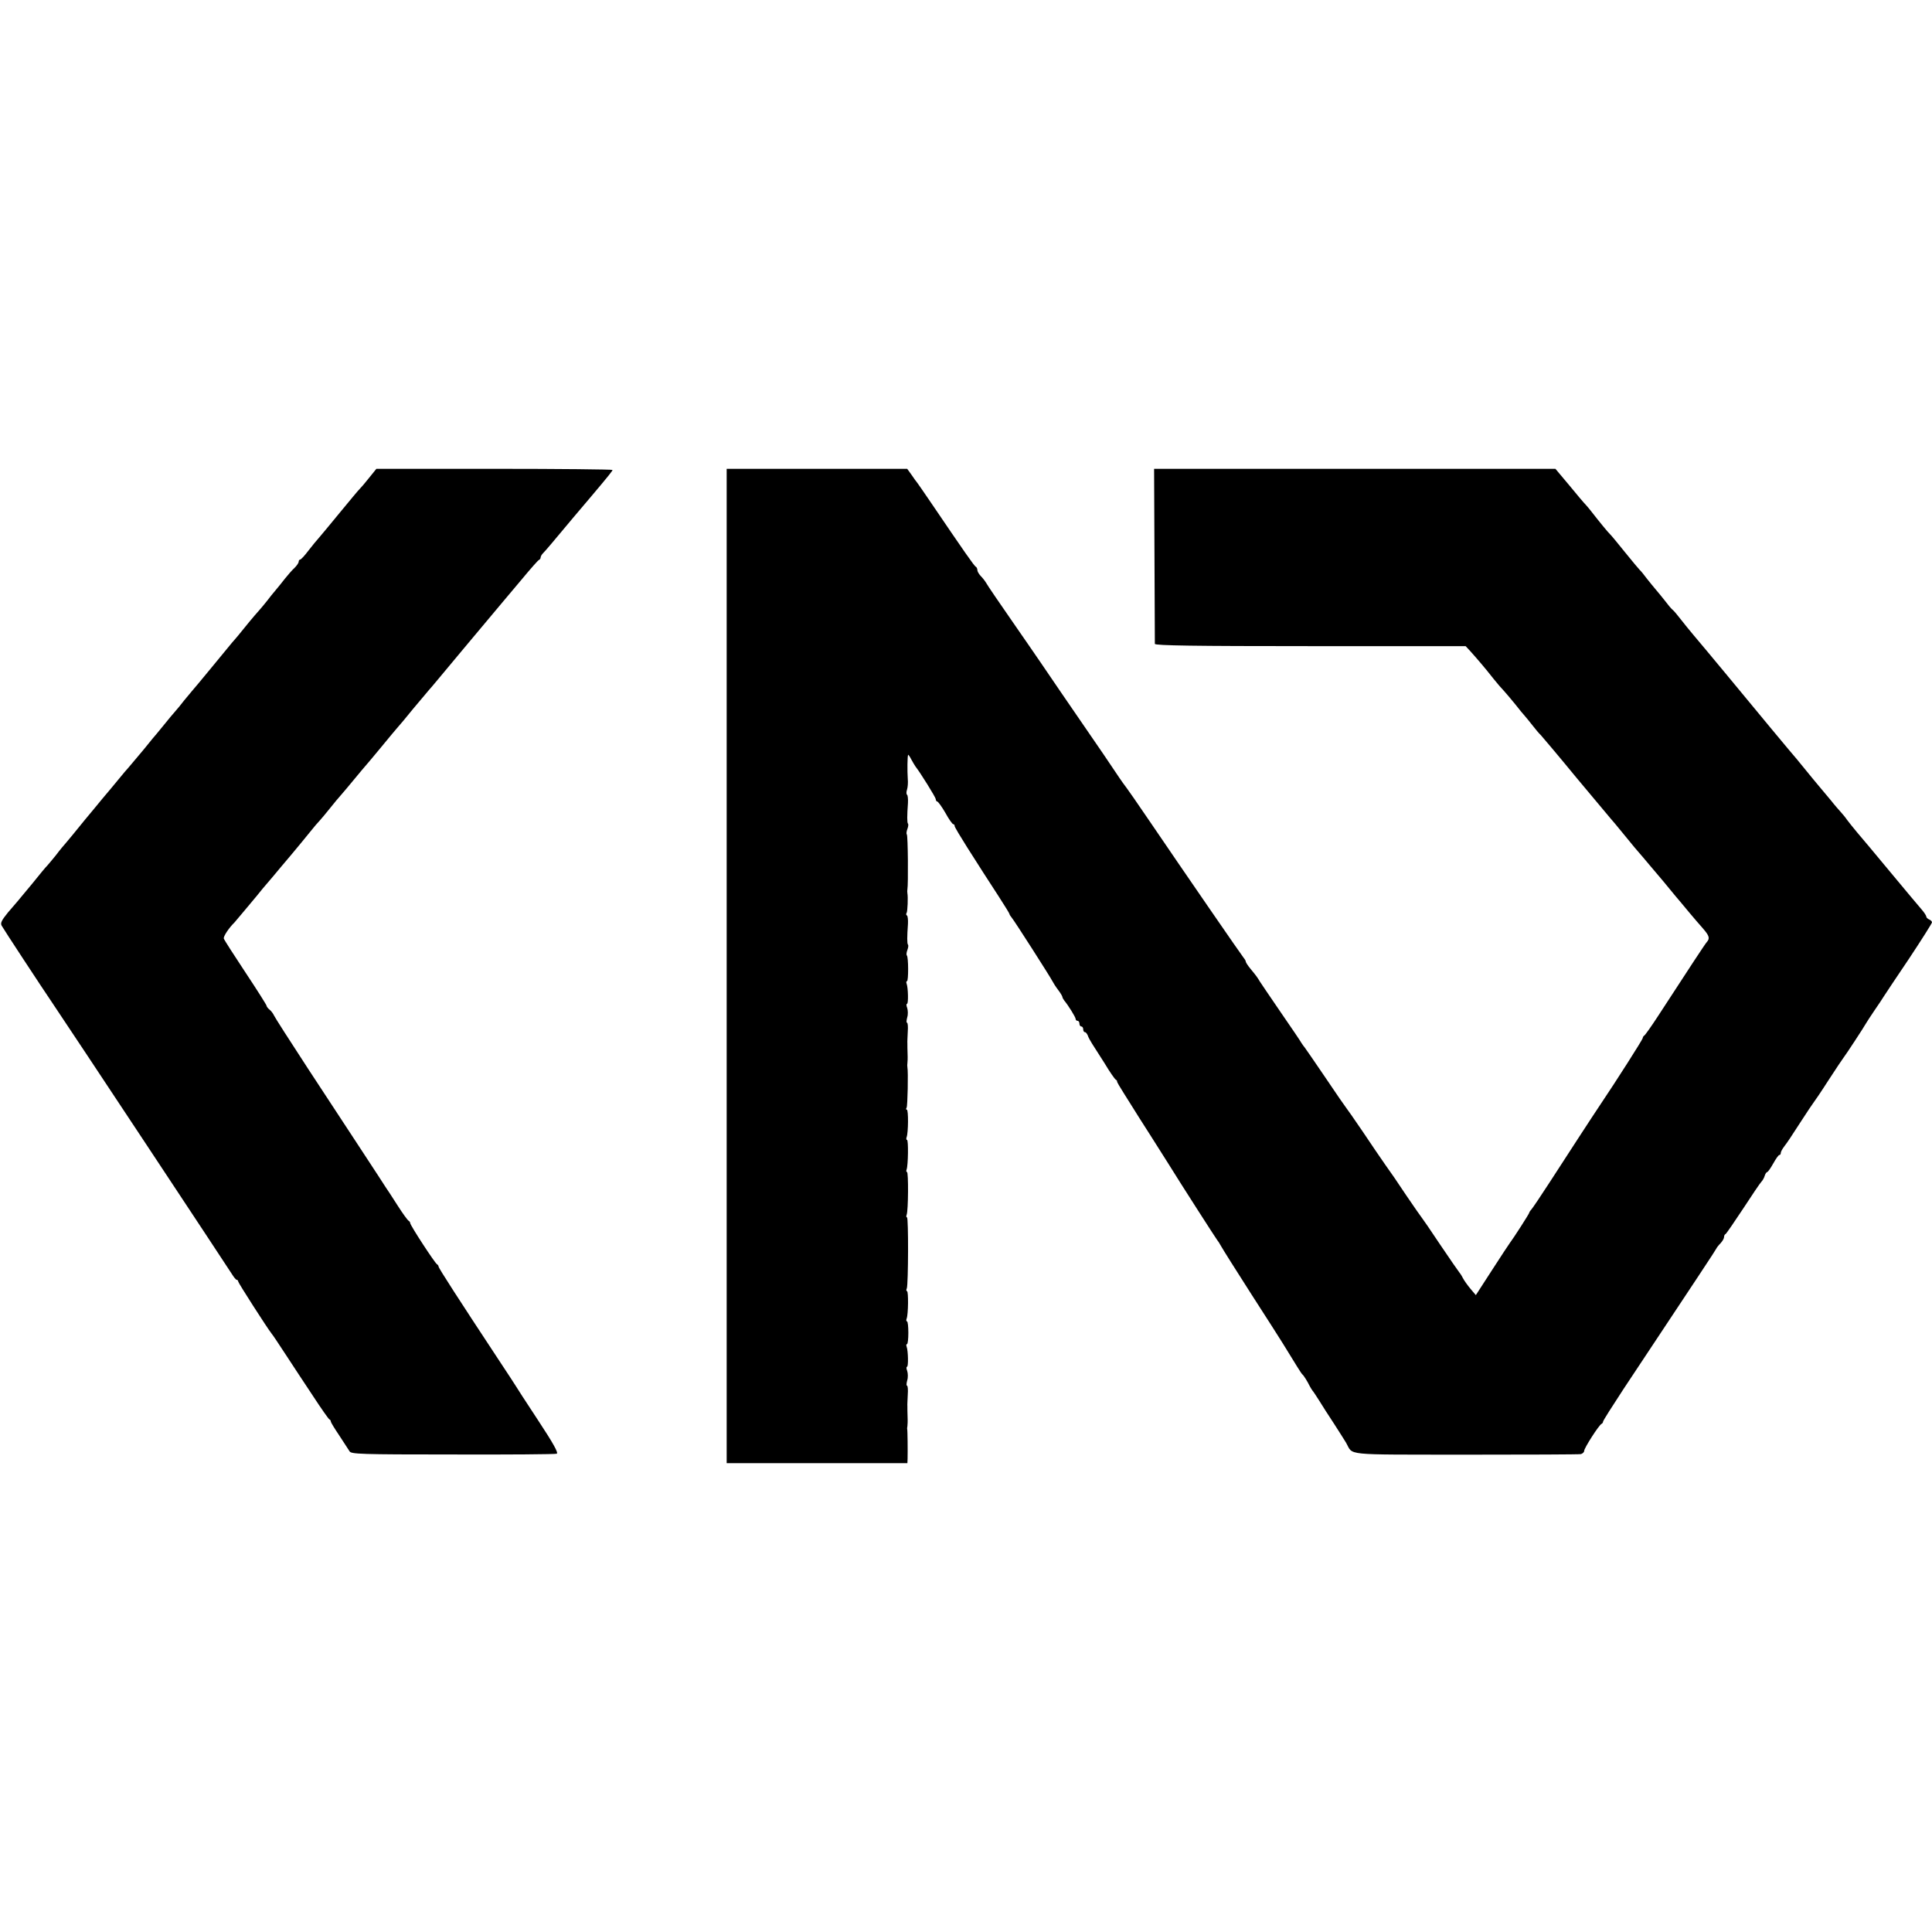
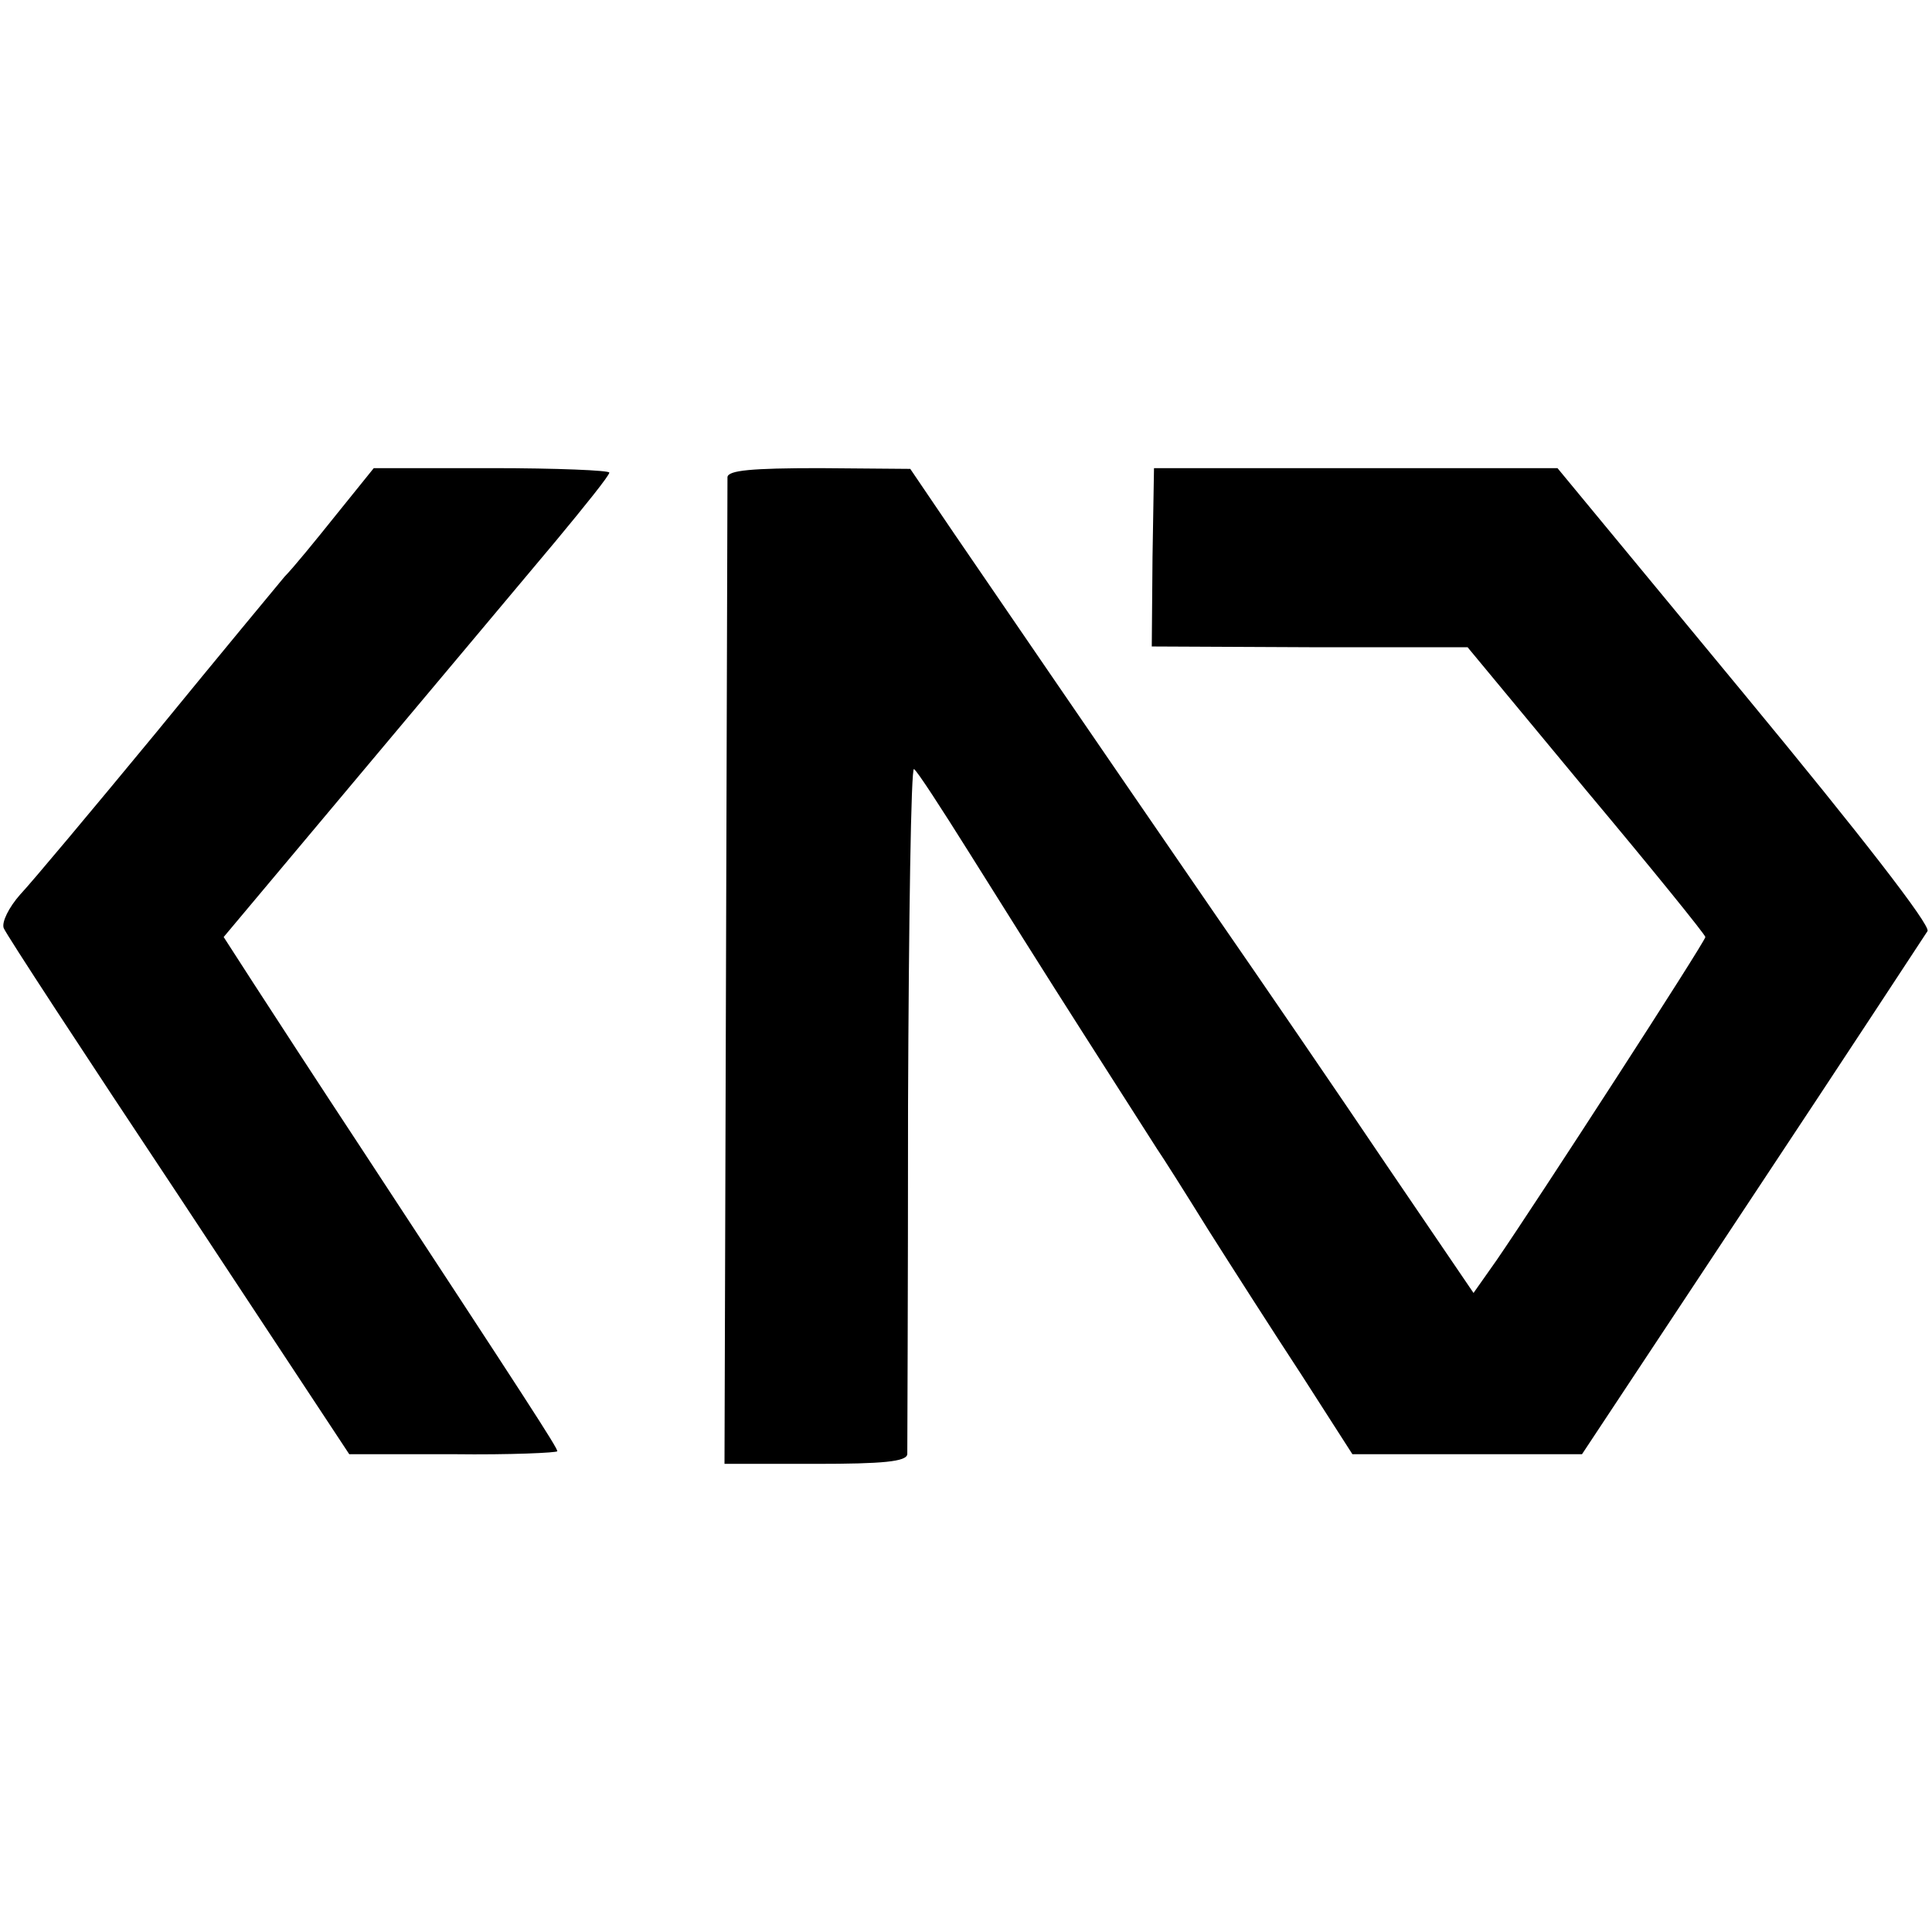
- <svg xmlns="http://www.w3.org/2000/svg" version="1.0" width="1022pt" height="1022pt" viewBox="0 0 1022 1022" preserveAspectRatio="xMidYMid meet">
-   <g transform="translate(0,1022) scale(0.1,-0.1)" fill="#000000" stroke="none">
-     <path d="M1953 7693 c-21 -27 -43 -52 -49 -58 -6 -5 -53 -62 -105 -125 -52 -63 -102 -124 -112 -135 -10 -11 -35 -41 -55 -67 -20 -27 -40 -48 -44 -48 -4 0 -8 -5 -8 -11 0 -7 -10 -21 -22 -33 -13 -12 -35 -37 -50 -56 -15 -19 -37 -47 -50 -62 -13 -15 -33 -40 -45 -56 -12 -16 -33 -40 -45 -54 -21 -23 -66 -77 -110 -132 -10 -11 -23 -28 -31 -36 -7 -8 -55 -67 -107 -130 -52 -63 -99 -120 -105 -126 -5 -6 -23 -28 -40 -48 -16 -21 -38 -48 -49 -60 -10 -11 -35 -41 -55 -66 -20 -25 -38 -47 -41 -50 -3 -3 -35 -41 -70 -85 -36 -43 -72 -86 -80 -95 -8 -9 -31 -35 -50 -59 -31 -38 -53 -64 -91 -109 -6 -8 -47 -57 -91 -110 -43 -54 -87 -106 -96 -117 -10 -11 -36 -42 -57 -70 -22 -27 -43 -52 -46 -55 -4 -3 -39 -45 -79 -95 -41 -49 -76 -92 -79 -95 -3 -3 -25 -29 -49 -57 -34 -42 -41 -56 -33 -70 7 -14 216 -332 271 -413 86 -127 931 -1404 945 -1427 11 -18 23 -33 27 -33 4 0 8 -4 8 -9 0 -7 152 -244 177 -276 5 -5 38 -55 74 -110 36 -55 101 -154 145 -220 43 -66 82 -121 86 -123 5 -2 8 -7 8 -12 0 -4 20 -37 45 -74 24 -37 48 -74 54 -83 8 -15 56 -17 545 -17 295 -1 543 1 551 4 10 4 -17 53 -100 179 -63 96 -116 177 -117 180 -2 4 -42 65 -89 136 -215 326 -319 487 -319 495 0 4 -4 10 -8 12 -10 4 -142 206 -142 218 0 4 -4 10 -8 12 -5 2 -32 39 -60 83 -28 44 -56 87 -62 95 -5 8 -60 93 -122 187 -62 95 -192 293 -288 439 -96 147 -178 275 -181 283 -4 9 -14 23 -23 30 -9 7 -16 17 -16 21 0 4 -50 83 -111 175 -61 92 -113 173 -115 180 -4 10 27 57 56 85 5 5 89 106 120 143 8 10 22 27 30 37 8 9 32 37 52 61 20 24 65 78 100 119 35 42 79 95 98 119 19 24 42 51 51 60 8 9 33 38 55 66 21 27 46 56 54 65 8 9 24 28 35 41 45 55 120 144 125 149 3 3 25 30 50 60 59 72 83 100 95 114 6 6 42 49 80 96 39 46 77 92 85 101 8 9 22 25 30 35 19 23 333 399 363 434 12 14 57 68 101 120 43 52 83 97 87 98 5 2 9 8 9 14 0 5 6 15 13 22 14 14 50 57 162 191 37 44 77 91 89 105 98 116 116 139 116 144 0 3 -281 6 -624 6 l-625 0 -38 -47z" />
-     <path d="M3844 5110 l0 -2630 478 0 478 0 1 23 c1 41 0 152 -2 157 -1 3 0 10 1 15 1 6 2 28 1 50 -1 22 -1 47 -1 55 -1 8 1 36 2 63 2 26 0 47 -4 47 -4 0 -3 12 1 28 5 15 4 37 0 50 -5 12 -5 22 -1 22 8 0 6 85 -2 106 -3 8 -2 14 2 14 4 0 7 27 7 60 0 33 -3 60 -7 60 -4 0 -5 7 -2 15 9 22 10 145 2 145 -4 0 -5 7 -1 15 8 23 9 375 1 375 -4 0 -5 6 -2 14 9 22 10 226 2 226 -4 0 -5 6 -2 14 8 22 10 156 2 156 -4 0 -5 7 -2 15 9 23 10 145 1 145 -5 0 -5 5 -1 11 5 9 9 188 4 214 -1 6 -1 15 0 20 1 6 2 28 1 50 -1 22 -1 47 -1 55 -1 8 1 36 2 63 2 26 0 47 -4 47 -4 0 -3 12 1 28 5 15 4 37 0 50 -5 12 -5 22 -1 22 8 0 6 85 -2 106 -3 8 -2 14 2 14 8 0 8 128 -1 136 -3 3 -2 16 3 29 5 13 6 25 3 28 -5 6 -5 41 0 110 1 21 -1 41 -5 44 -5 2 -6 9 -2 14 5 9 8 83 4 104 -1 6 -1 15 0 20 5 24 3 286 -3 291 -3 3 -2 16 3 29 5 13 6 25 3 28 -5 6 -5 41 0 110 1 21 -1 41 -5 43 -4 3 -4 15 0 27 4 12 6 38 4 57 -3 42 -2 123 2 127 1 2 9 -9 17 -25 8 -15 18 -31 22 -37 26 -33 106 -162 107 -172 0 -7 4 -13 8 -13 4 0 24 -27 43 -60 18 -33 37 -60 42 -60 4 0 7 -4 7 -10 0 -5 30 -55 66 -112 36 -57 76 -119 88 -138 12 -19 48 -74 79 -122 31 -48 57 -90 57 -93 0 -3 5 -11 11 -18 14 -16 207 -318 216 -337 4 -8 17 -29 30 -46 13 -17 23 -34 23 -38 0 -4 5 -12 10 -19 21 -25 60 -88 60 -97 0 -6 5 -10 10 -10 6 0 10 -7 10 -15 0 -8 5 -15 10 -15 6 0 10 -7 10 -15 0 -8 4 -15 9 -15 5 0 11 -8 15 -17 3 -10 14 -30 23 -44 10 -15 40 -62 67 -105 26 -44 53 -82 58 -85 5 -3 9 -8 7 -10 -1 -2 16 -31 37 -64 21 -33 43 -68 49 -78 5 -9 46 -73 90 -142 44 -69 87 -137 95 -150 61 -99 255 -401 259 -405 3 -3 13 -18 21 -33 8 -15 80 -129 160 -254 80 -124 154 -240 165 -258 73 -119 99 -161 104 -165 8 -6 29 -41 38 -60 4 -8 11 -19 15 -25 5 -5 21 -30 37 -55 15 -25 50 -79 77 -120 27 -41 55 -87 64 -101 41 -70 -27 -63 631 -64 327 0 602 1 612 3 9 3 17 10 17 17 0 15 79 138 92 143 4 2 8 7 8 12 0 5 49 82 108 172 399 601 487 734 491 743 2 5 12 18 23 29 10 11 18 25 18 32 0 7 3 14 8 16 4 2 45 62 92 133 47 72 90 136 97 143 6 6 15 21 18 32 3 11 10 20 13 20 4 0 18 20 32 45 14 25 28 45 32 45 5 0 8 5 8 11 0 6 8 21 18 34 21 28 29 40 93 139 28 43 55 84 60 90 5 6 42 60 81 121 39 60 75 114 80 120 10 12 111 166 118 180 3 6 23 36 45 69 22 32 45 66 50 75 6 9 65 99 133 199 67 101 122 188 122 193 0 5 -7 12 -15 15 -8 4 -15 10 -15 15 0 5 -11 22 -24 37 -13 15 -88 104 -165 197 -78 94 -158 190 -179 214 -20 24 -44 54 -52 65 -8 12 -23 30 -33 41 -10 11 -33 37 -50 59 -18 21 -48 57 -67 80 -19 23 -51 61 -70 85 -19 24 -40 48 -45 55 -13 14 -216 258 -379 456 -71 85 -145 175 -167 200 -21 25 -52 63 -69 85 -17 22 -36 45 -43 50 -7 6 -24 26 -38 45 -15 19 -37 46 -49 60 -12 14 -34 41 -49 60 -14 19 -31 40 -37 45 -6 6 -41 48 -79 95 -38 47 -73 90 -79 95 -9 8 -55 64 -101 123 -5 7 -17 21 -25 30 -9 9 -49 56 -89 105 l-73 87 -1062 0 -1061 0 2 -457 c1 -252 2 -463 2 -469 1 -9 213 -12 822 -12 l822 0 26 -28 c34 -38 78 -89 121 -144 19 -24 44 -53 55 -64 11 -12 38 -44 60 -71 22 -28 44 -55 50 -61 5 -6 24 -28 40 -49 17 -22 37 -46 46 -54 8 -9 94 -110 189 -226 96 -115 177 -212 180 -215 3 -3 37 -43 75 -90 38 -47 74 -90 80 -96 5 -6 28 -32 50 -59 22 -26 45 -53 50 -59 6 -6 30 -36 55 -66 25 -30 49 -60 55 -66 5 -6 28 -33 50 -60 22 -26 55 -65 73 -85 34 -39 38 -53 21 -72 -10 -11 -91 -135 -259 -393 -35 -54 -68 -100 -72 -102 -4 -2 -8 -8 -8 -13 0 -7 -140 -227 -229 -359 -24 -35 -193 -295 -266 -408 -44 -68 -86 -130 -92 -137 -7 -8 -13 -16 -13 -19 0 -6 -86 -139 -103 -161 -4 -5 -47 -70 -94 -143 l-86 -133 -28 33 c-15 18 -34 44 -41 58 -7 14 -16 27 -19 30 -3 3 -48 68 -100 145 -51 77 -96 142 -99 145 -3 3 -39 55 -80 115 -40 61 -91 135 -113 165 -21 30 -75 109 -119 175 -45 66 -84 122 -87 125 -3 3 -53 75 -110 160 -58 85 -107 157 -110 160 -3 3 -10 13 -16 22 -5 10 -55 83 -110 163 -55 80 -104 153 -110 162 -13 22 -20 32 -50 68 -14 17 -25 34 -25 38 0 4 -5 13 -11 20 -11 13 -308 444 -497 722 -64 94 -118 172 -121 175 -3 3 -32 43 -63 90 -31 47 -90 133 -130 191 -144 210 -183 266 -256 374 -42 61 -100 146 -131 190 -95 137 -156 226 -166 244 -6 10 -18 25 -28 35 -9 10 -17 23 -17 31 0 7 -4 15 -8 17 -8 3 -60 78 -240 343 -34 50 -65 95 -69 100 -5 6 -19 25 -31 43 l-23 32 -478 0 -477 0 0 -2630z" />
+ <svg xmlns="http://www.w3.org/2000/svg" version="1.0" width="260pt" height="260pt" viewBox="0 0 260 260" preserveAspectRatio="xMidYMid meet">
+   <g transform="translate(0,260) scale(0.1,-0.1)" fill="#000000" stroke="none">
+     <path d="M453 1908 c-28 -35 -59 -73 -70 -84 -10 -12 -88 -106 -173 -210 -85 -103 -167 -201 -183 -218 -15 -17 -25 -37 -22 -45 3 -8 109 -170 236 -361 l229 -347 140 0 c77 -1 140 2 140 4 0 5 -39 65 -264 408 -58 88 -123 188 -145 222 l-40 62 187 223 c103 123 220 262 260 310 39 47 72 88 72 92 0 3 -71 6 -158 6 l-159 0 -50 -62z" />
+     <path d="M979 1958 c0 -7 -1 -309 -2 -670 l-2 -658 123 0 c90 0 122 3 123 13 0 6 1 218 1 469 1 252 4 456 8 453 4 -2 37 -53 74 -112 37 -59 106 -169 154 -244 48 -75 92 -144 99 -155 7 -10 38 -59 69 -109 31 -49 88 -138 126 -196 l68 -106 155 0 154 0 229 346 c126 190 232 352 236 358 4 8 -89 128 -246 318 l-252 305 -272 0 -271 0 -2 -120 -1 -120 212 -1 213 0 160 -193 c88 -105 160 -194 160 -197 0 -6 -228 -358 -281 -435 l-31 -44 -117 172 c-64 95 -168 247 -231 338 -176 256 -286 417 -351 512 l-59 87 -122 1 c-92 0 -123 -3 -124 -12z" />
  </g>
</svg>
